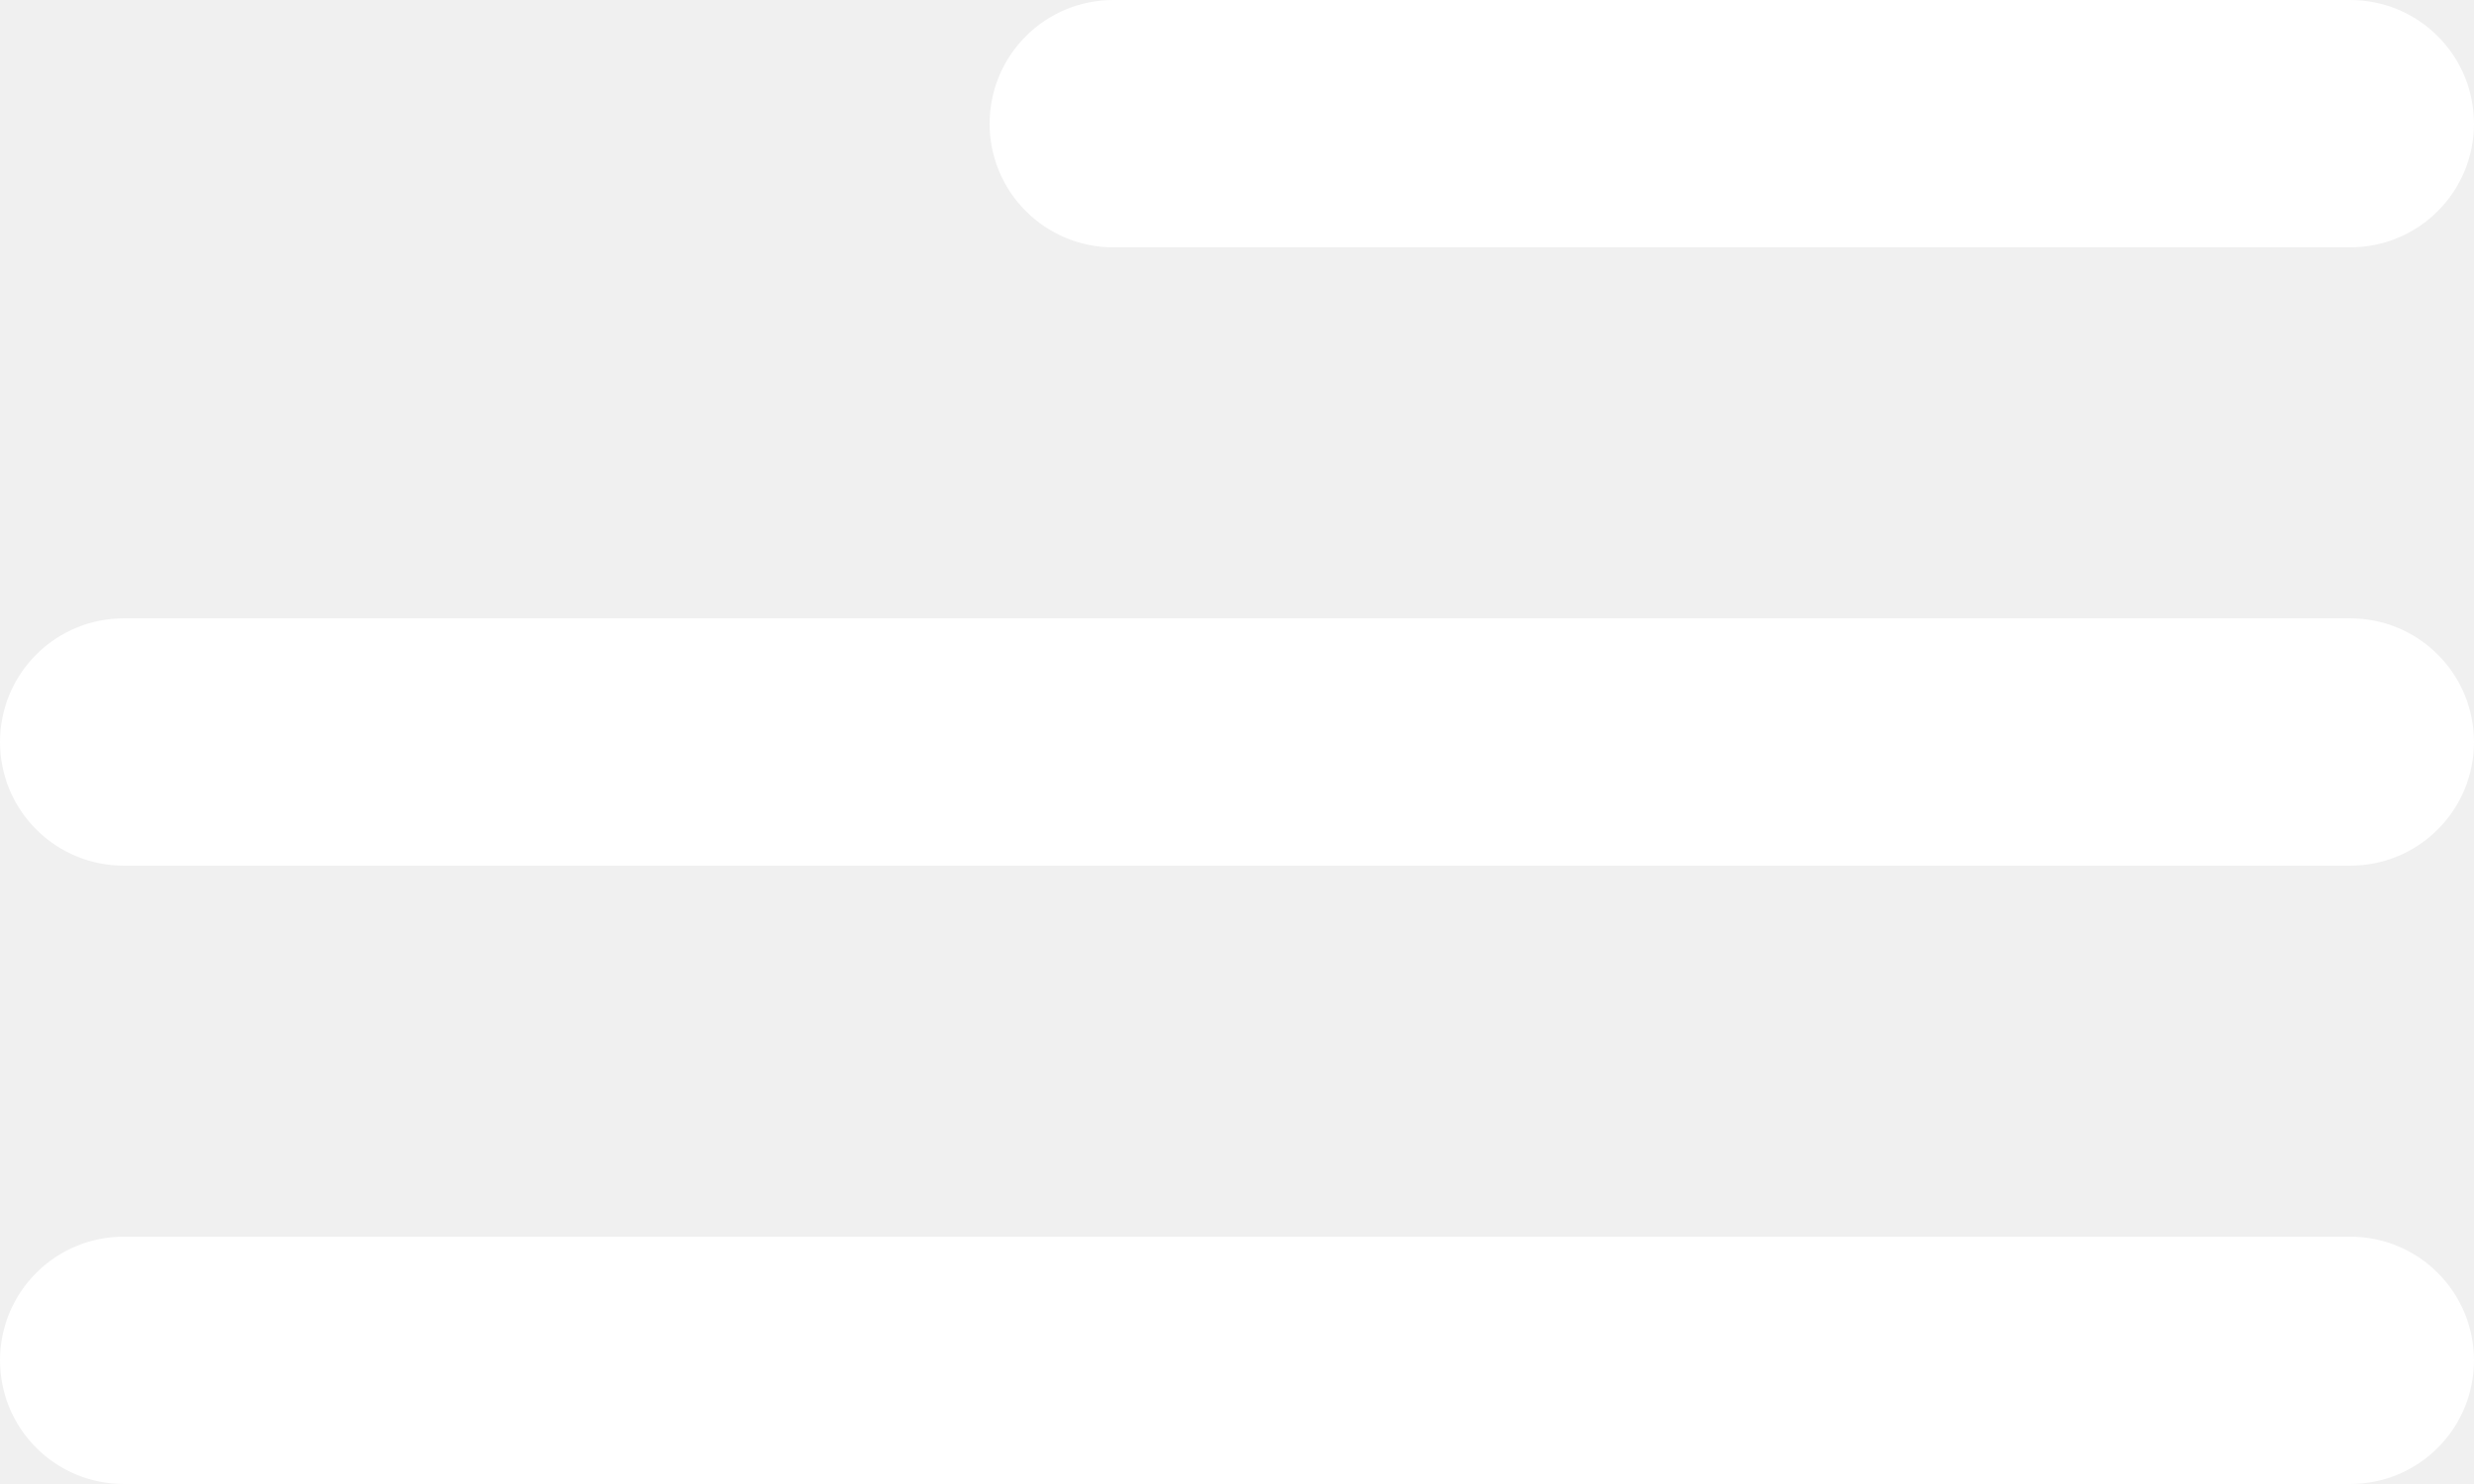
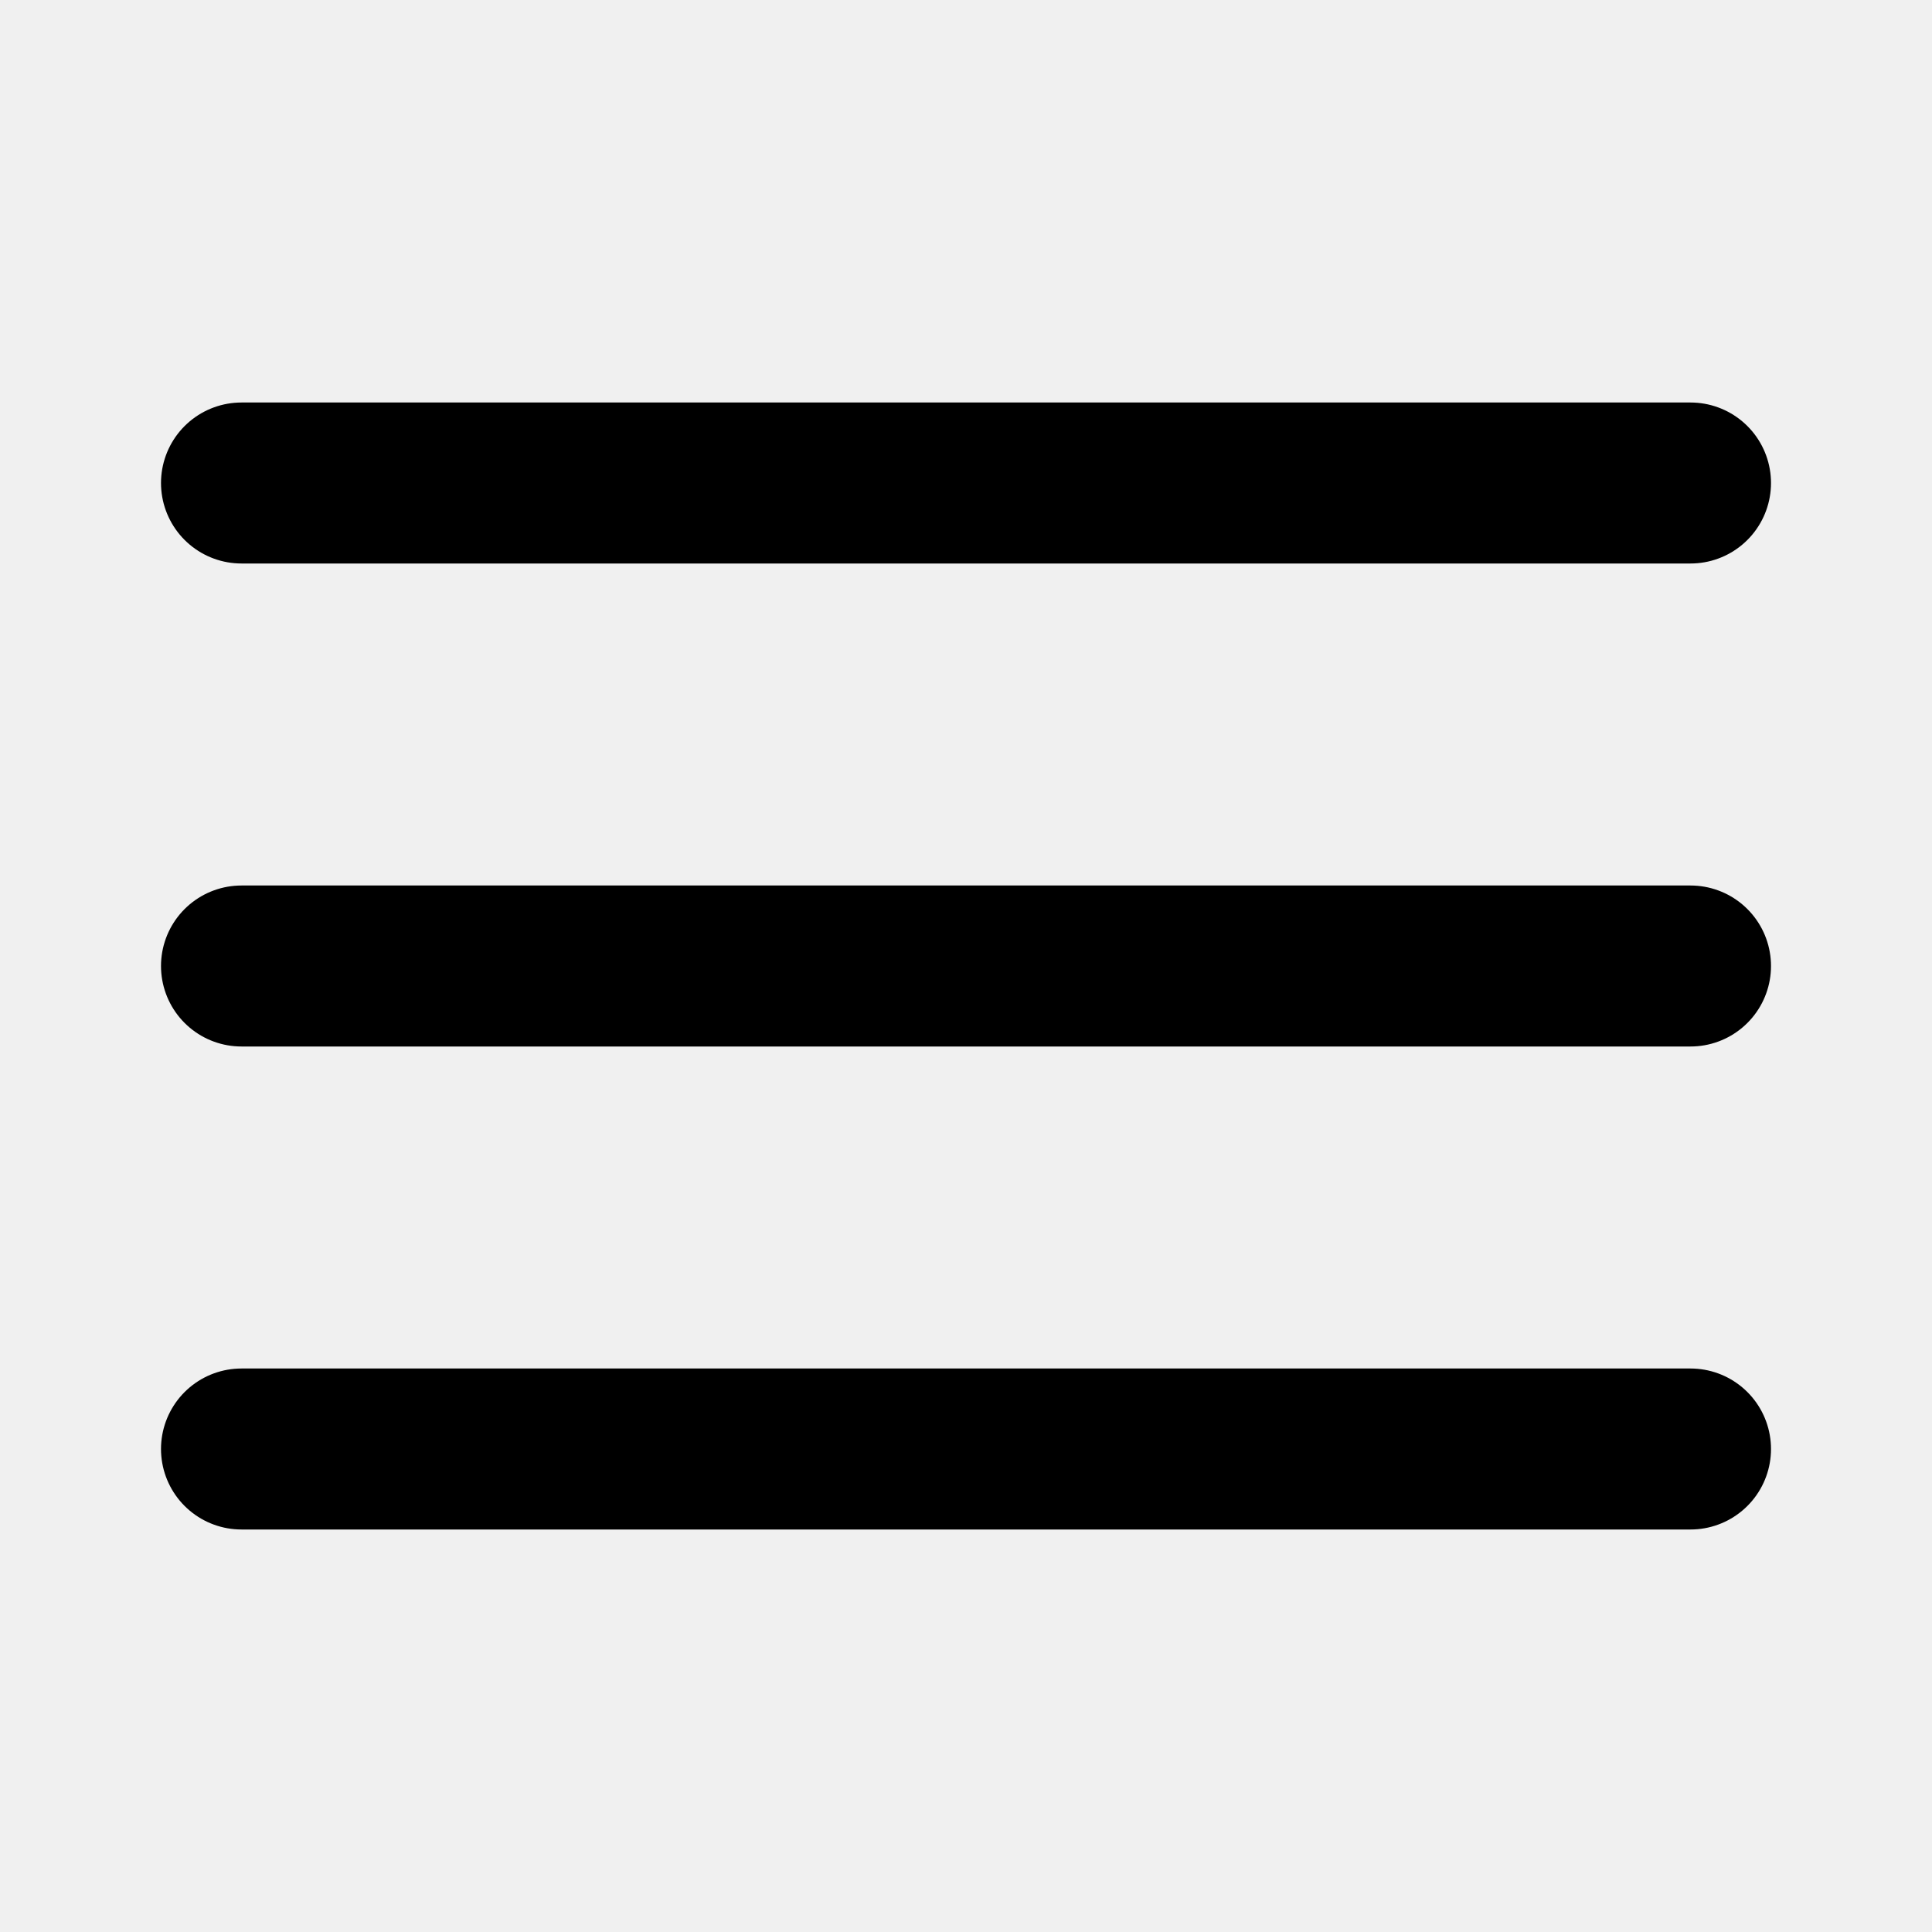
- <svg xmlns="http://www.w3.org/2000/svg" width="20" height="12" viewBox="0 0 20 12" fill="#FFF">
-   <path d="M9 2L19 2C19.265 2 19.52 1.895 19.707 1.707C19.895 1.52 20 1.265 20 1C20 0.735 19.895 0.48 19.707 0.293C19.52 0.105 19.265 0 19 0L9 0C8.735 0 8.48 0.105 8.293 0.293C8.105 0.48 8 0.735 8 1C8 1.265 8.105 1.52 8.293 1.707C8.48 1.895 8.735 2 9 2ZM19 10L1 10C0.735 10 0.48 10.105 0.293 10.293C0.105 10.48 0 10.735 0 11C0 11.265 0.105 11.52 0.293 11.707C0.48 11.895 0.735 12 1 12L19 12C19.265 12 19.52 11.895 19.707 11.707C19.895 11.52 20 11.265 20 11C20 10.735 19.895 10.48 19.707 10.293C19.52 10.105 19.265 10 19 10V10ZM1 7L19 7C19.265 7 19.52 6.895 19.707 6.707C19.895 6.52 20 6.265 20 6C20 5.735 19.895 5.48 19.707 5.293C19.52 5.105 19.265 5 19 5L1 5C0.735 5 0.48 5.105 0.293 5.293C0.105 5.48 0 5.735 0 6C0 6.265 0.105 6.52 0.293 6.707C0.48 6.895 0.735 7 1 7Z" fill="#FFFFFF" />
+ <svg xmlns="http://www.w3.org/2000/svg" width="24" height="24" viewBox="0 0 24 24" fill="none" stroke="currentColor" stroke-width="2" stroke-linecap="round" stroke-linejoin="round">
+   <line x1="3" y1="12" x2="21" y2="12" />
+   <line x1="3" y1="6" x2="21" y2="6" />
+   <line x1="3" y1="18" x2="21" y2="18" />
</svg>
